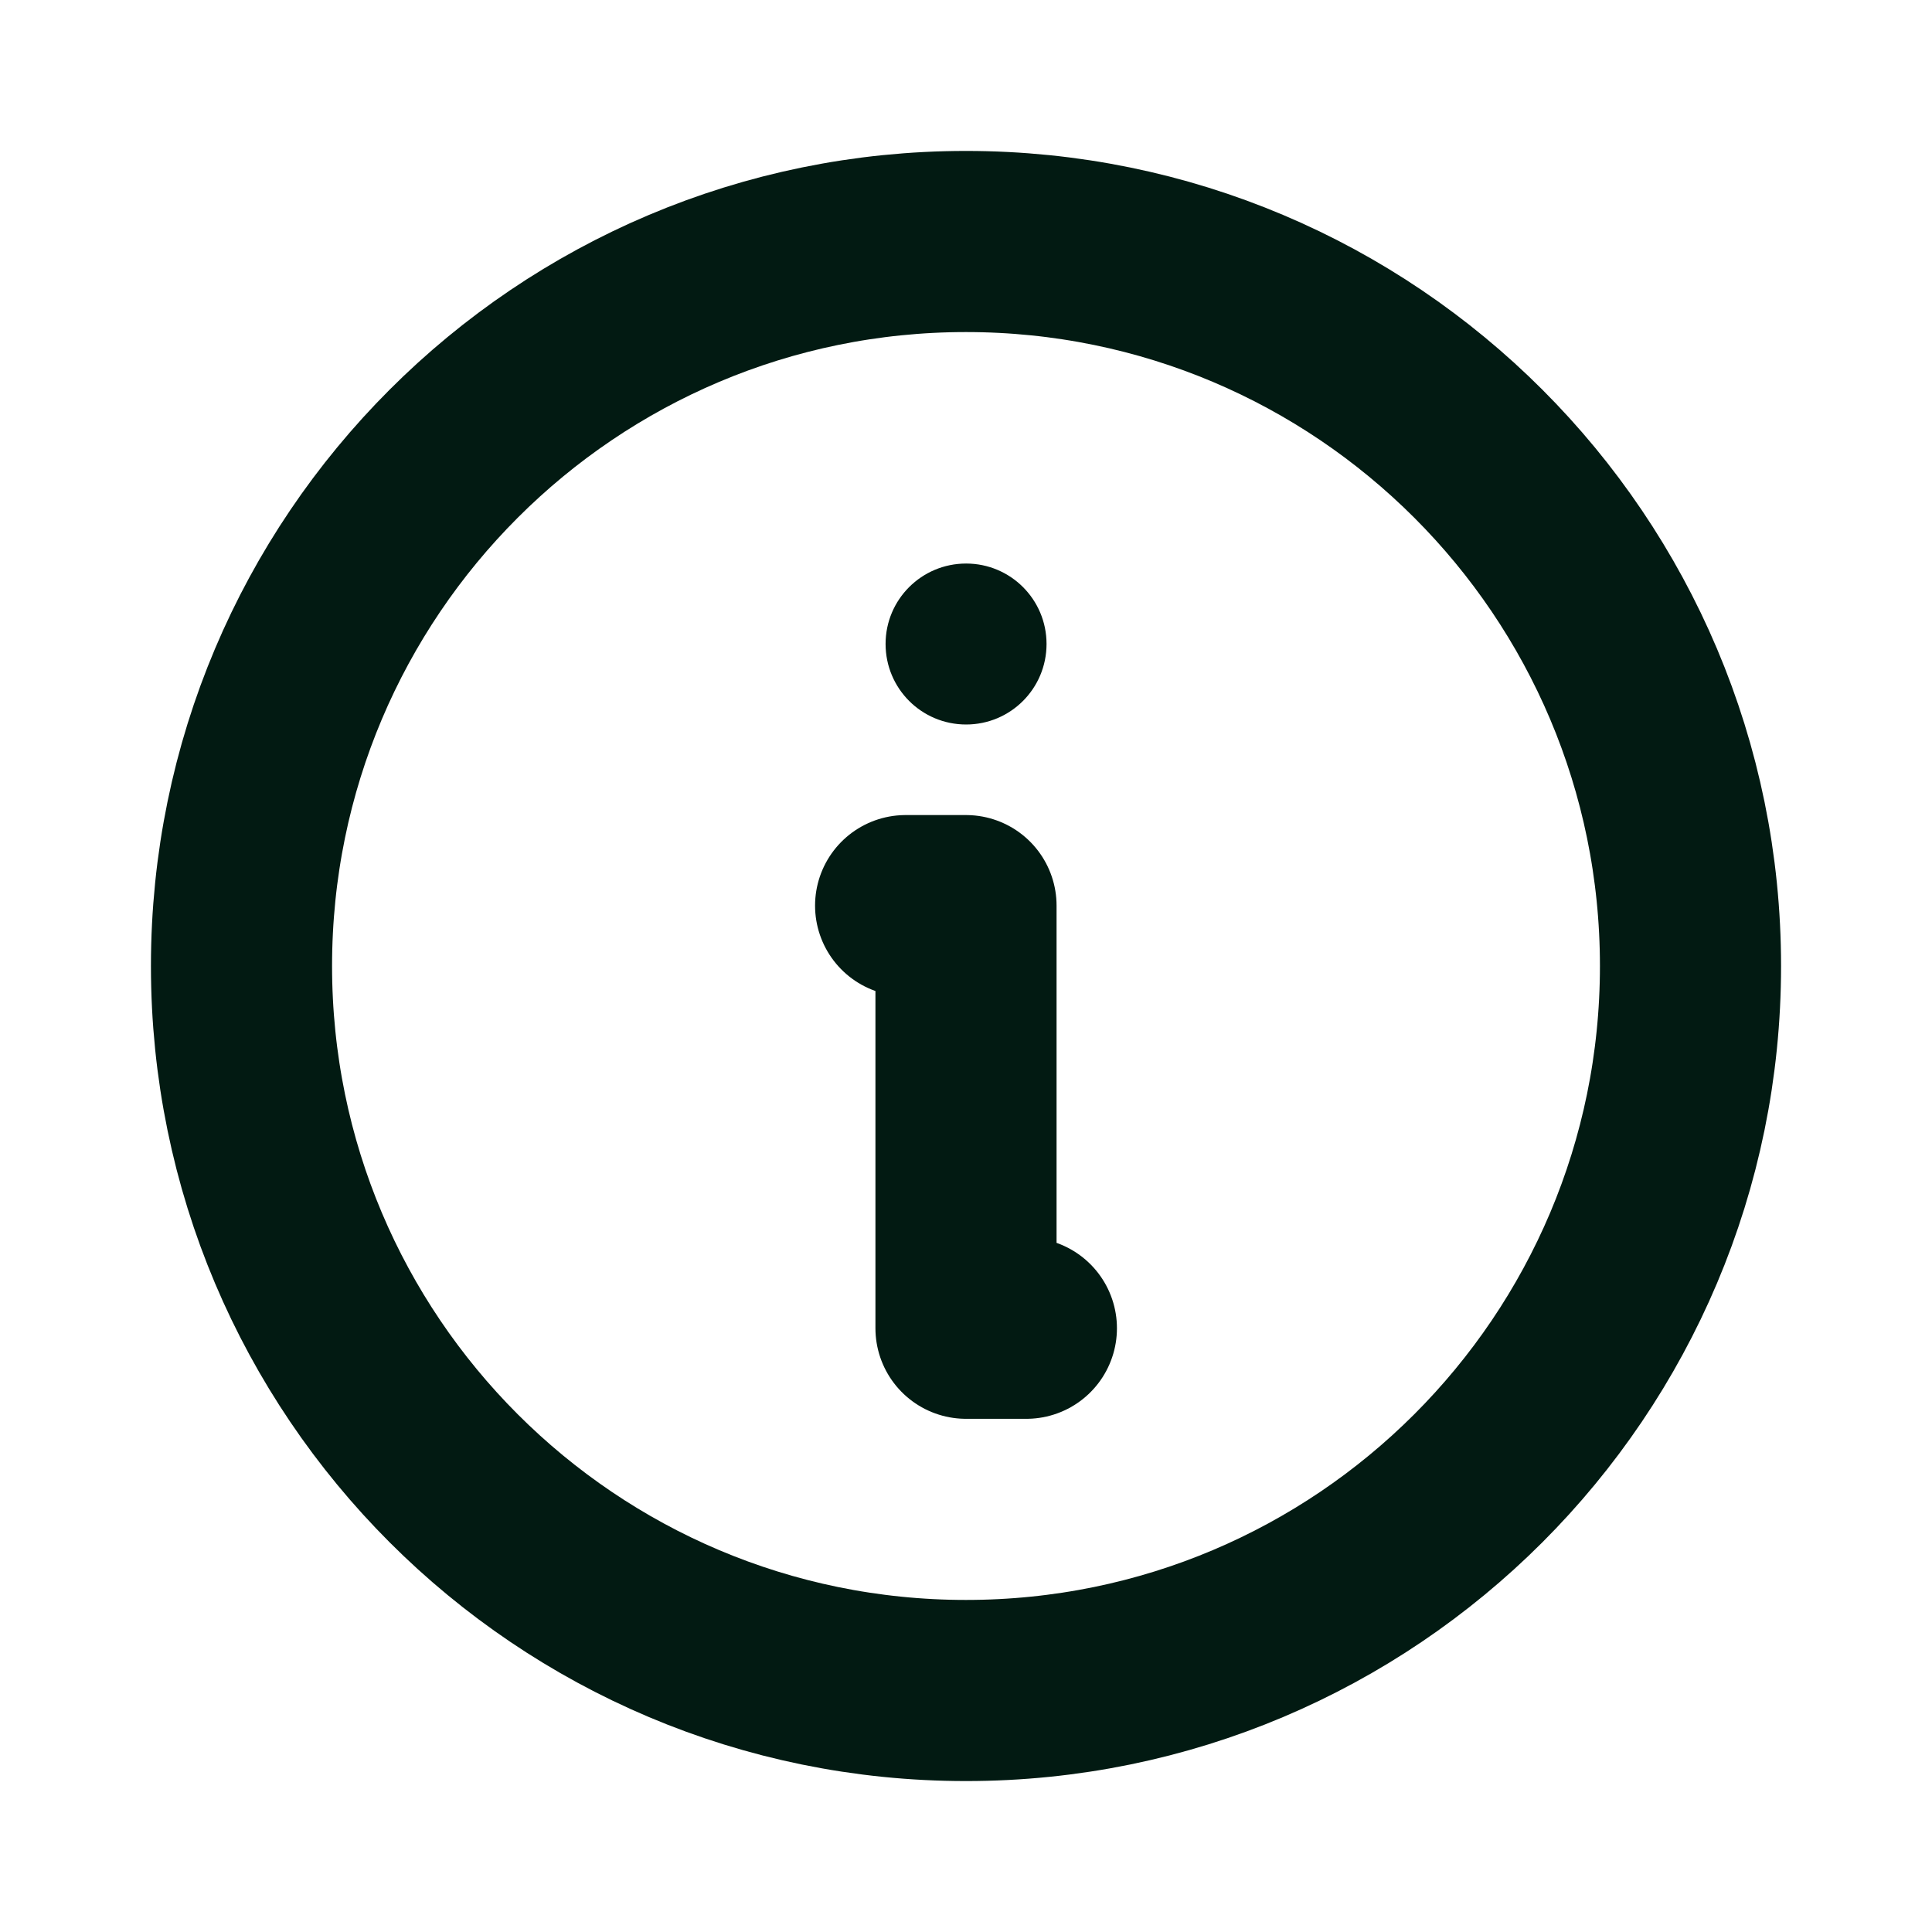
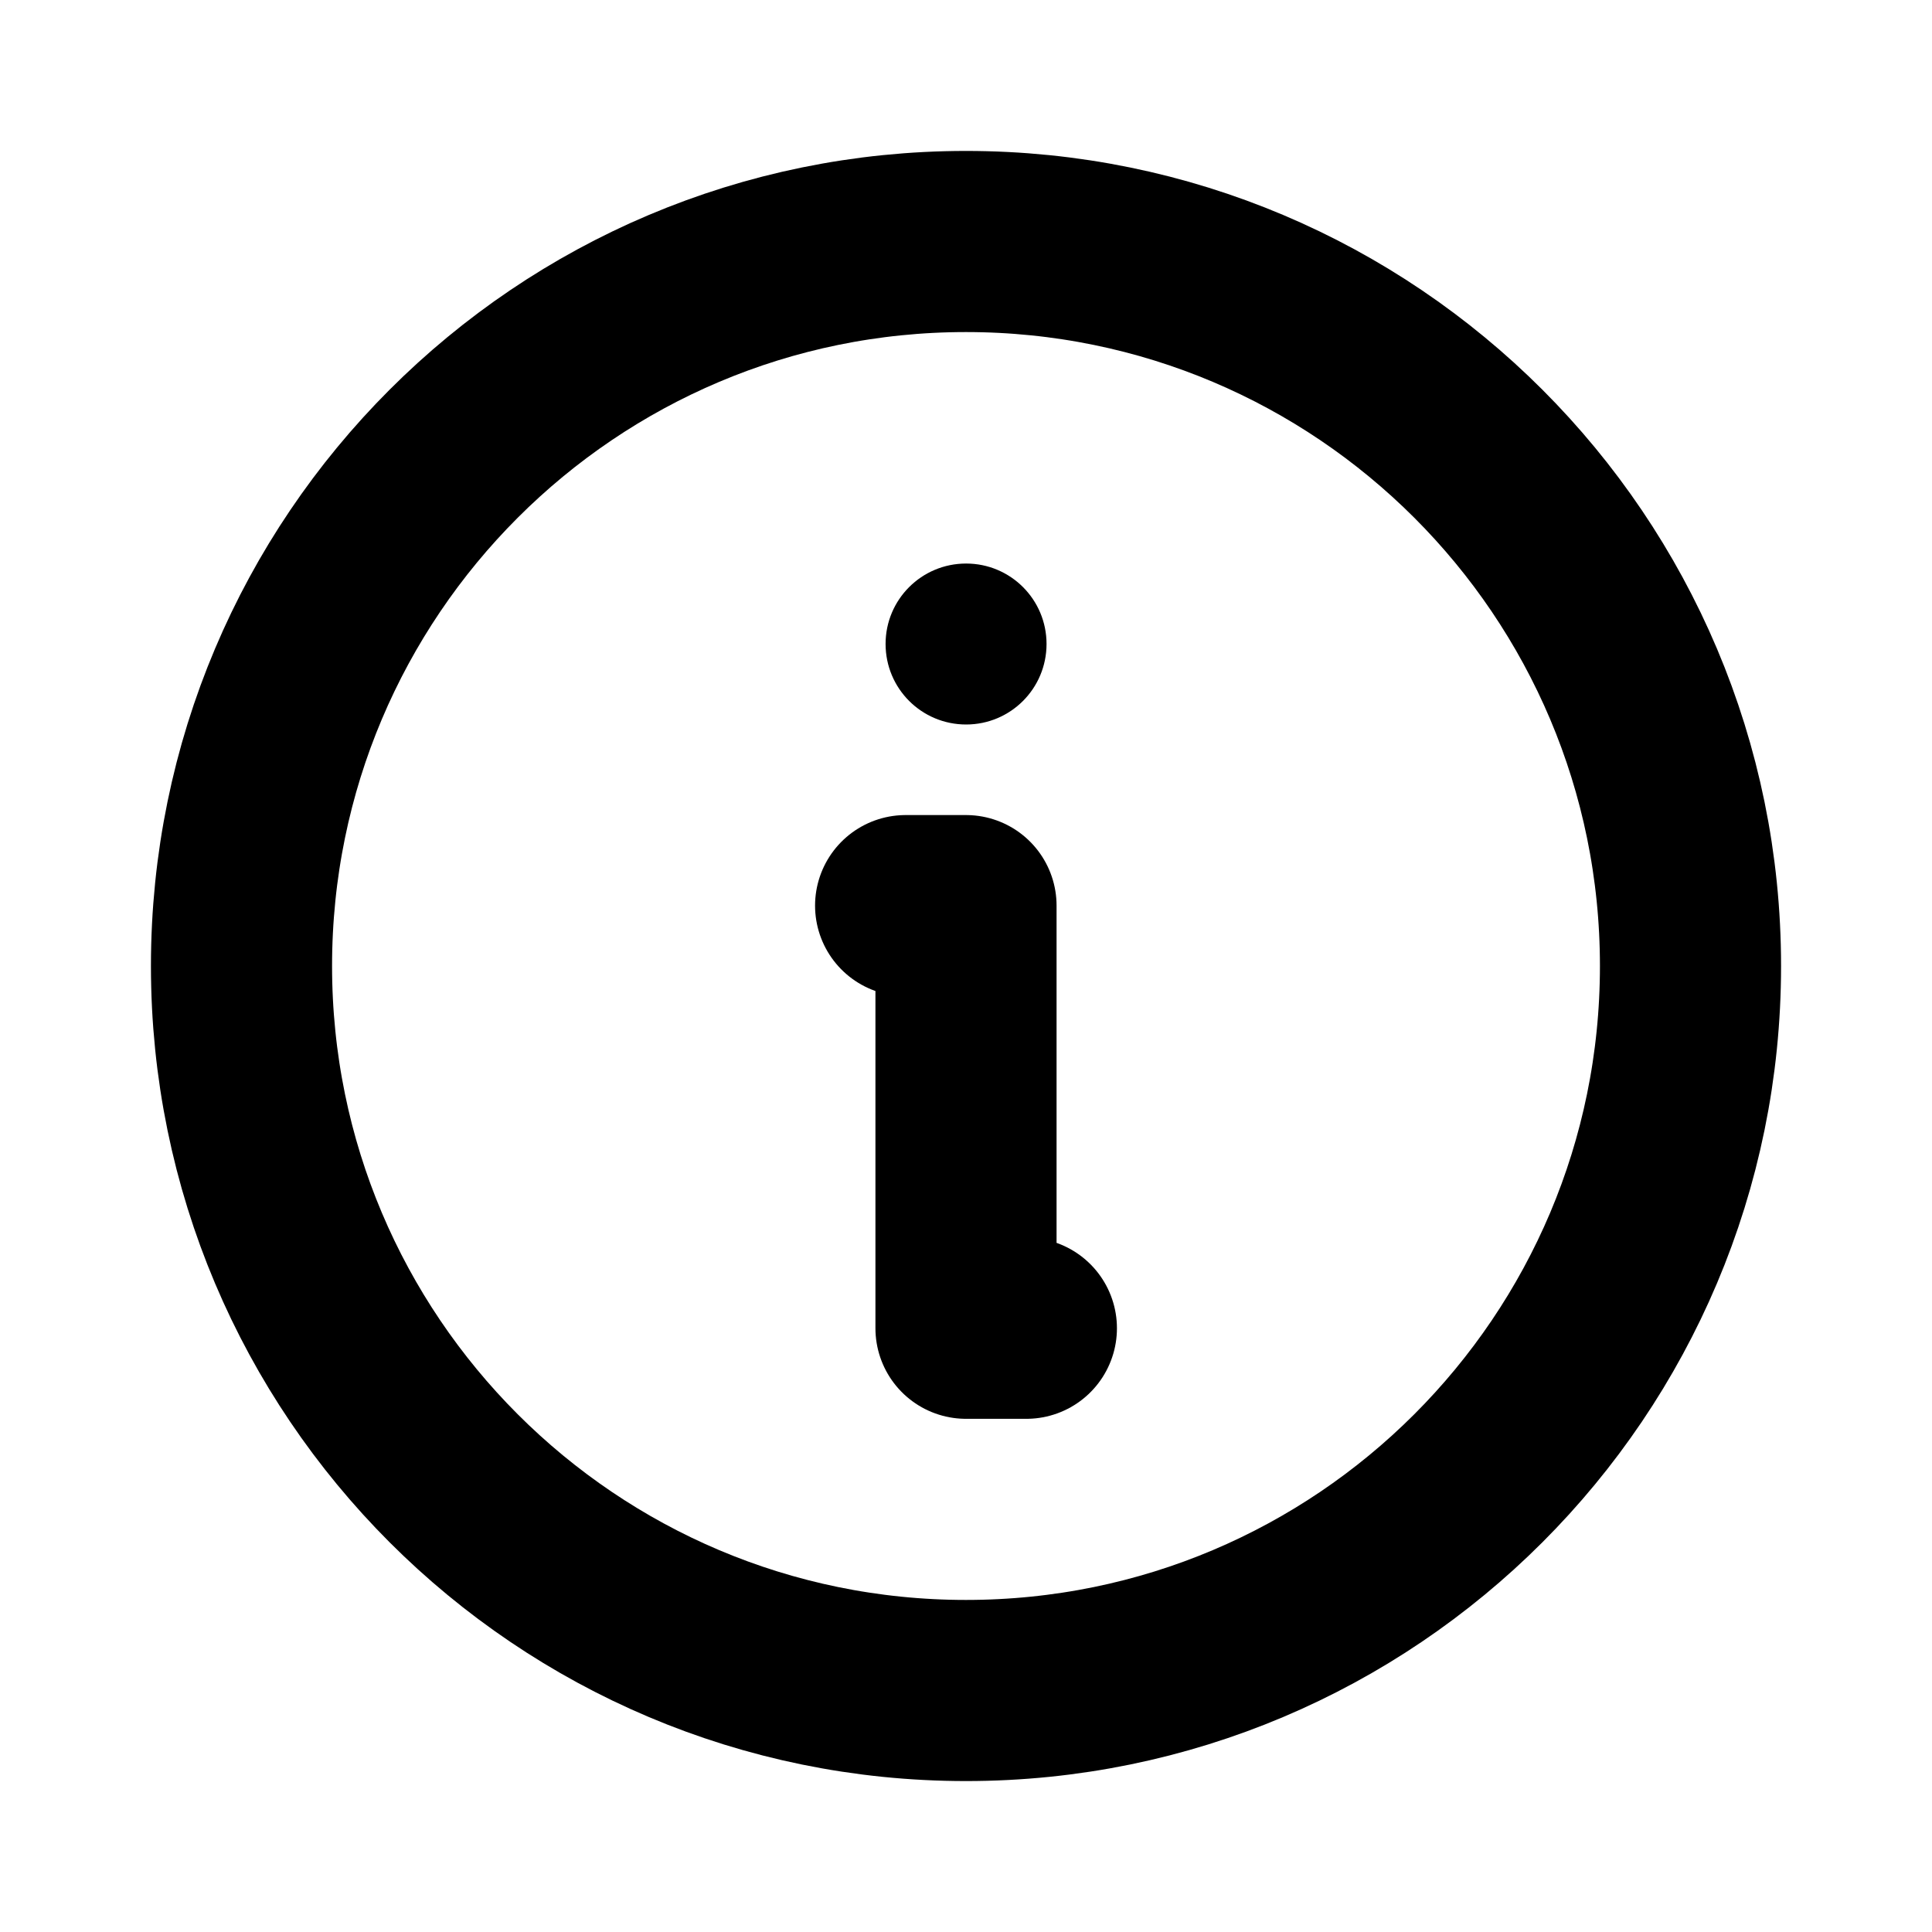
<svg xmlns="http://www.w3.org/2000/svg" viewBox="0 0 16 16" fill="none">
-   <path d="M8 14C11.314 14 14 11.314 14 8C14 4.686 11.314 2 8 2C4.686 2 2 4.686 2 8C2 11.314 4.686 14 8 14Z" stroke="#021A12" stroke-width="1.5" stroke-linecap="round" stroke-linejoin="round" />
-   <path d="M7.5 7.5H8L8 11H8.5" stroke="#021A12" stroke-width="1.5" stroke-linecap="round" stroke-linejoin="round" />
-   <path d="M8.001 6C8.369 6 8.667 5.702 8.667 5.333C8.667 4.965 8.369 4.667 8.001 4.667C7.632 4.667 7.334 4.965 7.334 5.333C7.334 5.702 7.632 6 8.001 6Z" fill="#021A12" />
+   <path d="M8 14C11.314 14 14 11.314 14 8C14 4.686 11.314 2 8 2C4.686 2 2 4.686 2 8C2 11.314 4.686 14 8 14Z" stroke="currentColor" stroke-width="1.5" stroke-linecap="round" stroke-linejoin="round" />
+   <path d="M7.5 7.5H8L8 11H8.5" stroke="currentColor" stroke-width="1.5" stroke-linecap="round" stroke-linejoin="round" />
+   <path d="M8.001 6C8.369 6 8.667 5.702 8.667 5.333C8.667 4.965 8.369 4.667 8.001 4.667C7.632 4.667 7.334 4.965 7.334 5.333C7.334 5.702 7.632 6 8.001 6Z" fill="currentColor" />
</svg>
